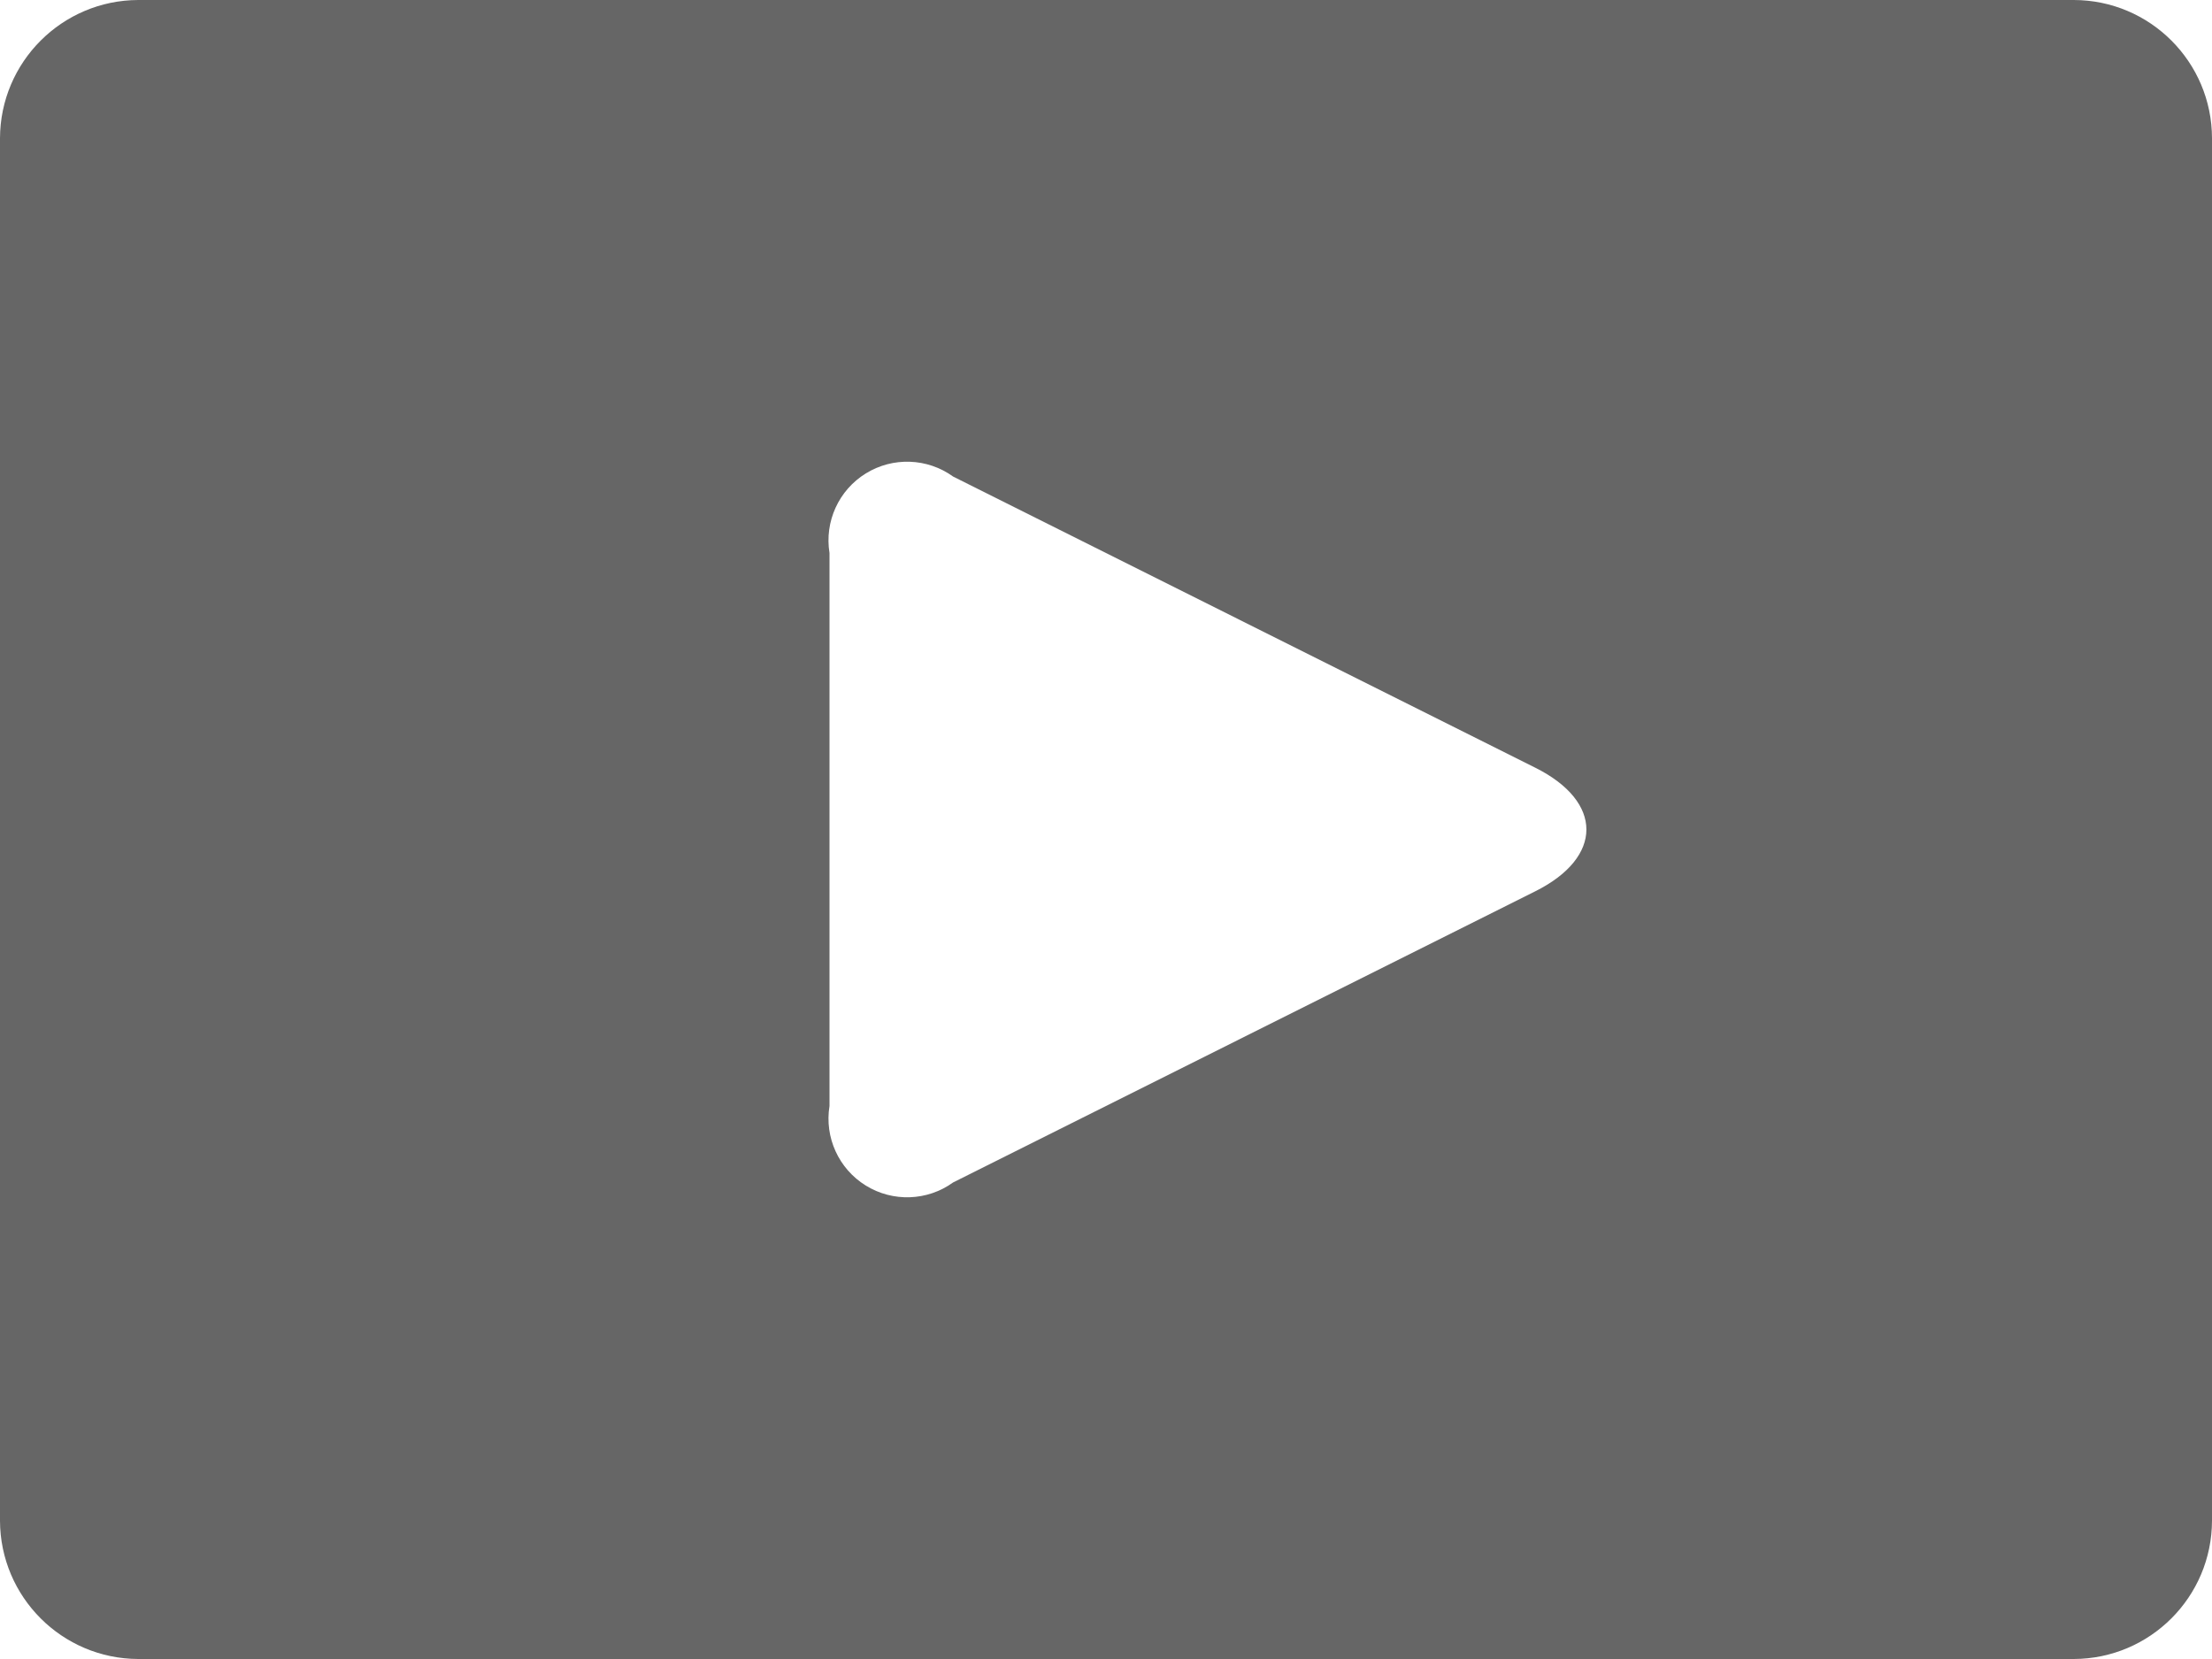
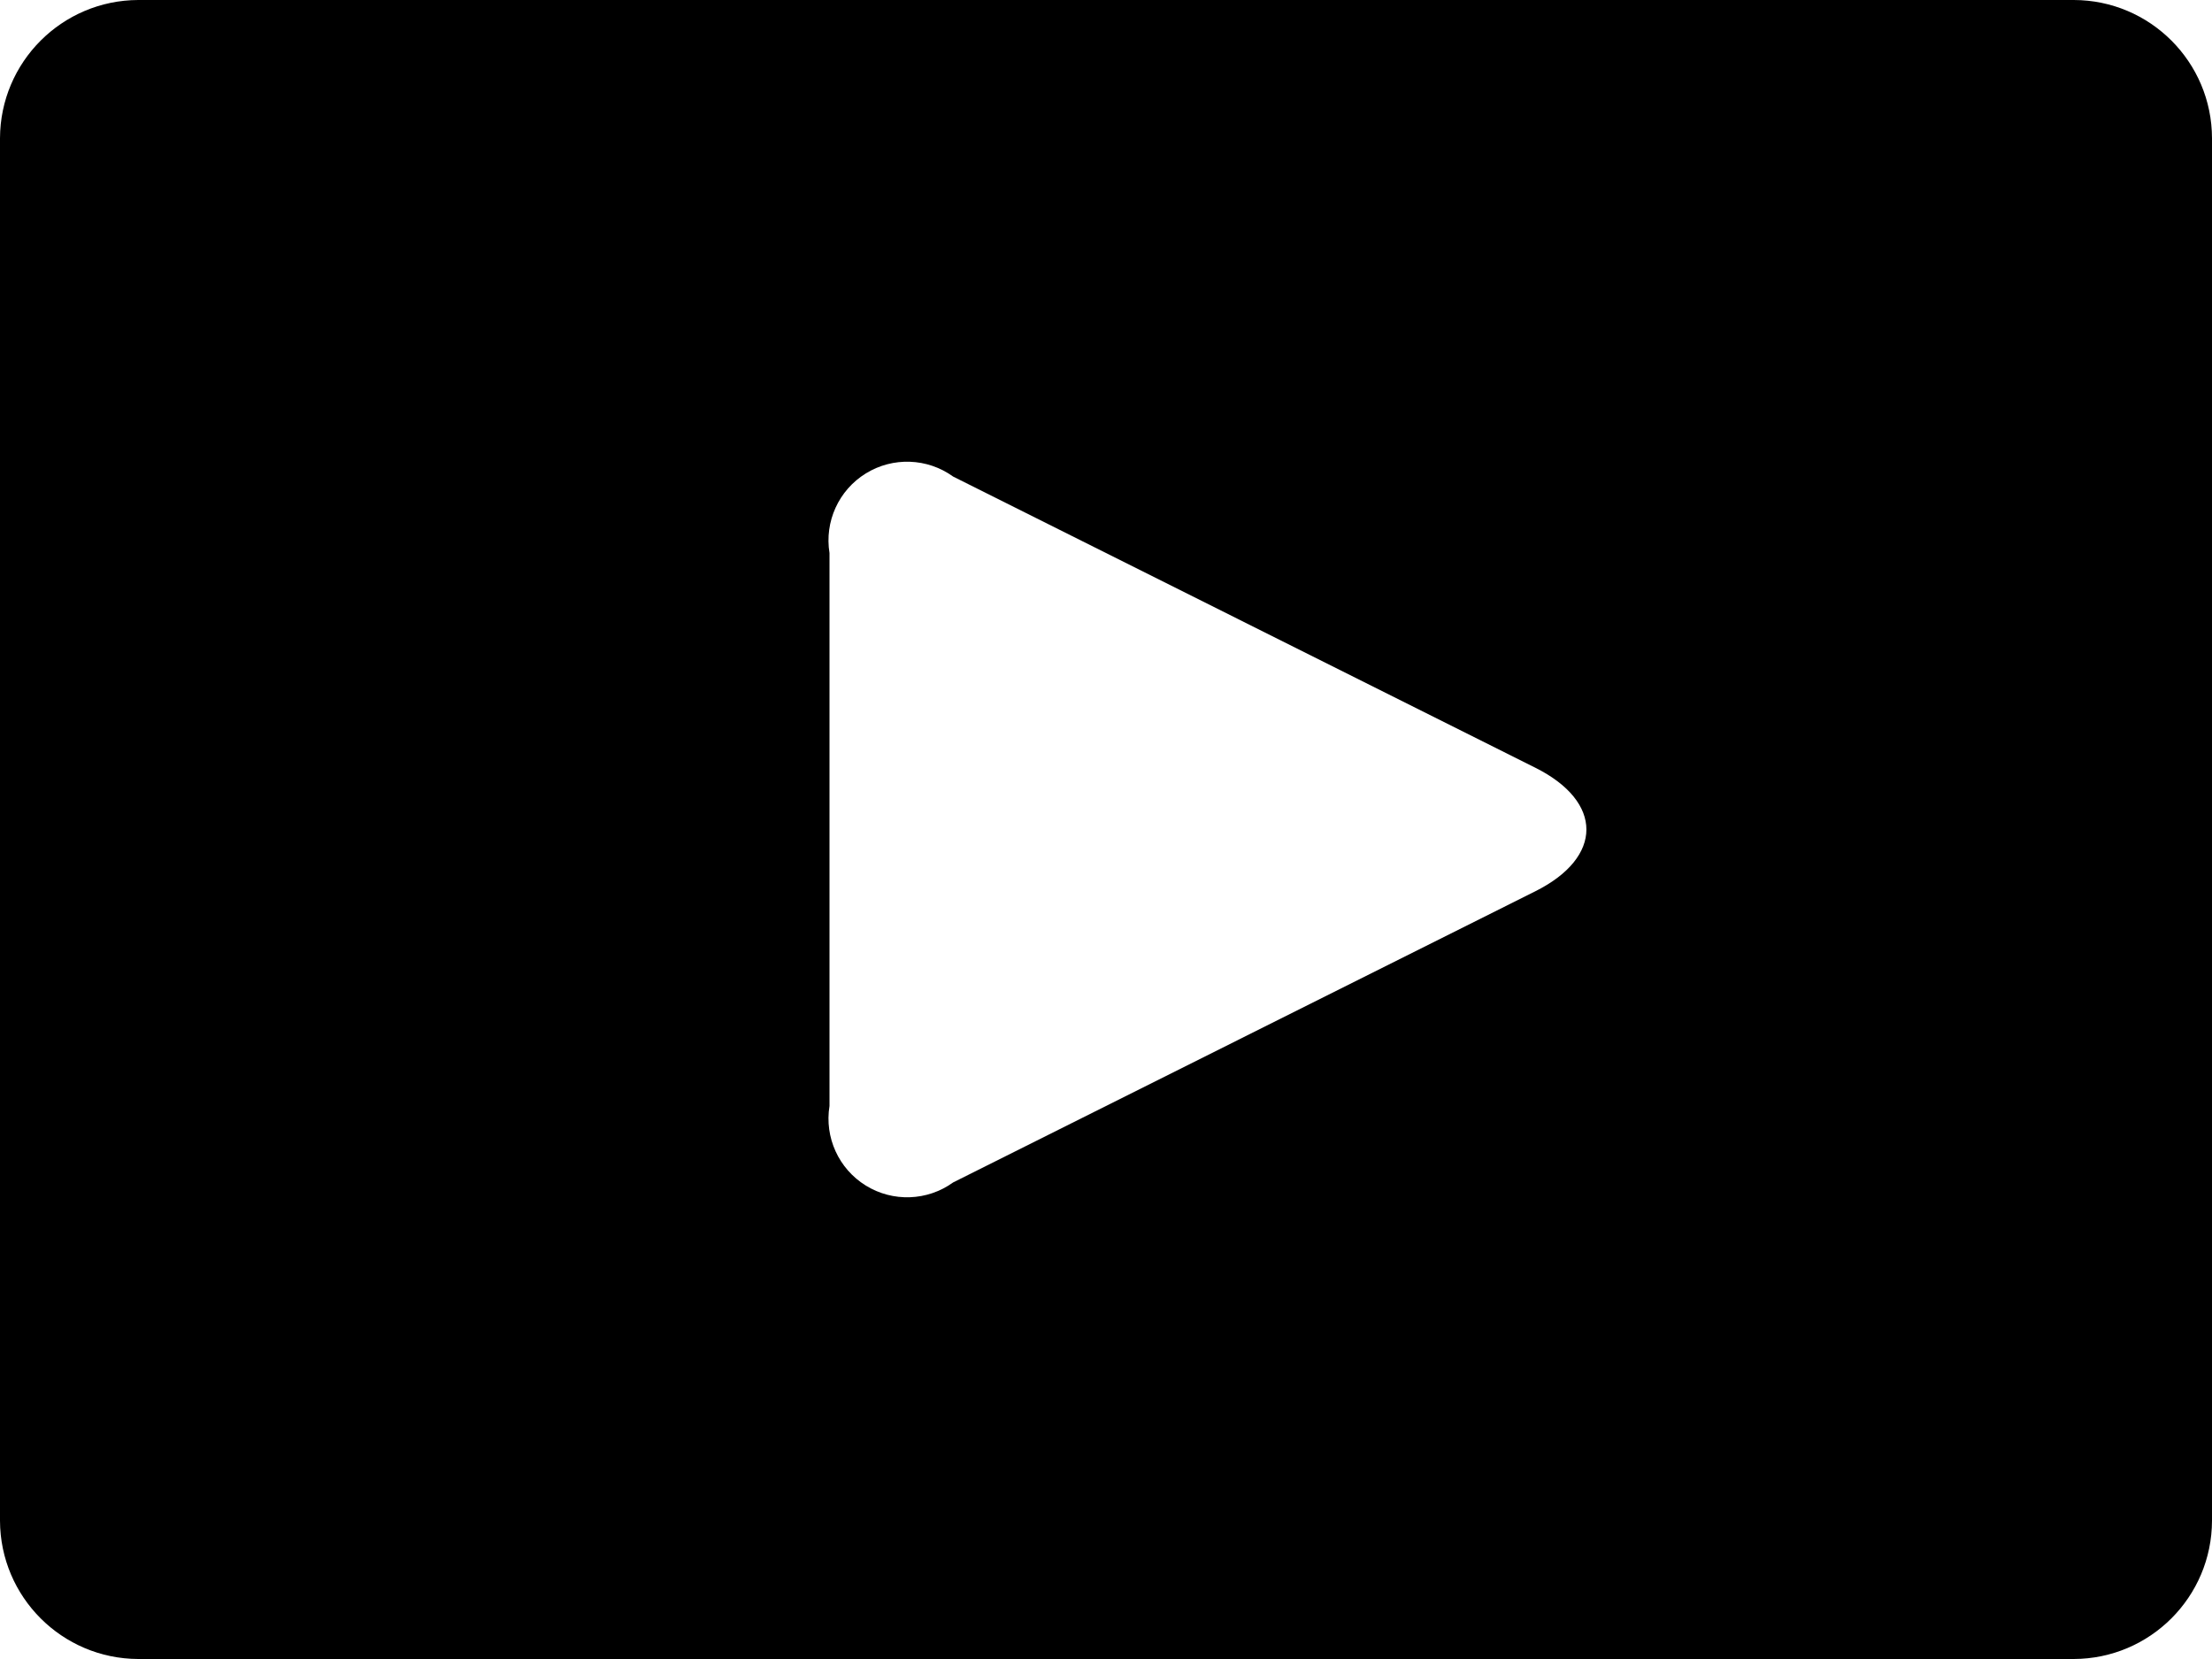
<svg xmlns="http://www.w3.org/2000/svg" width="18" height="13.5" viewBox="0 0 18 13.5">
-   <path id="Path_97" data-name="Path 97" d="M428.875,2032h-15.75a1.129,1.129,0,0,0-1.125,1.125v11.25a1.129,1.129,0,0,0,1.125,1.125h15.75a1.128,1.128,0,0,0,1.125-1.125v-11.25A1.127,1.127,0,0,0,428.875,2032Zm-4.382,7.253-4.737,2.369a.64.64,0,0,1-1.006-.622v-4.5a.64.64,0,0,1,1.006-.622l4.737,2.369C425.048,2038.524,425.048,2038.976,424.493,2039.253Z" transform="translate(-412 -2032)" fill="#666" />
+   <path id="Path_97" data-name="Path 97" d="M428.875,2032h-15.75a1.129,1.129,0,0,0-1.125,1.125v11.25a1.129,1.129,0,0,0,1.125,1.125h15.75a1.128,1.128,0,0,0,1.125-1.125v-11.25A1.127,1.127,0,0,0,428.875,2032Zm-4.382,7.253-4.737,2.369a.64.64,0,0,1-1.006-.622v-4.5a.64.64,0,0,1,1.006-.622l4.737,2.369C425.048,2038.524,425.048,2038.976,424.493,2039.253Z" transform="translate(-412 -2032)" />
</svg>
